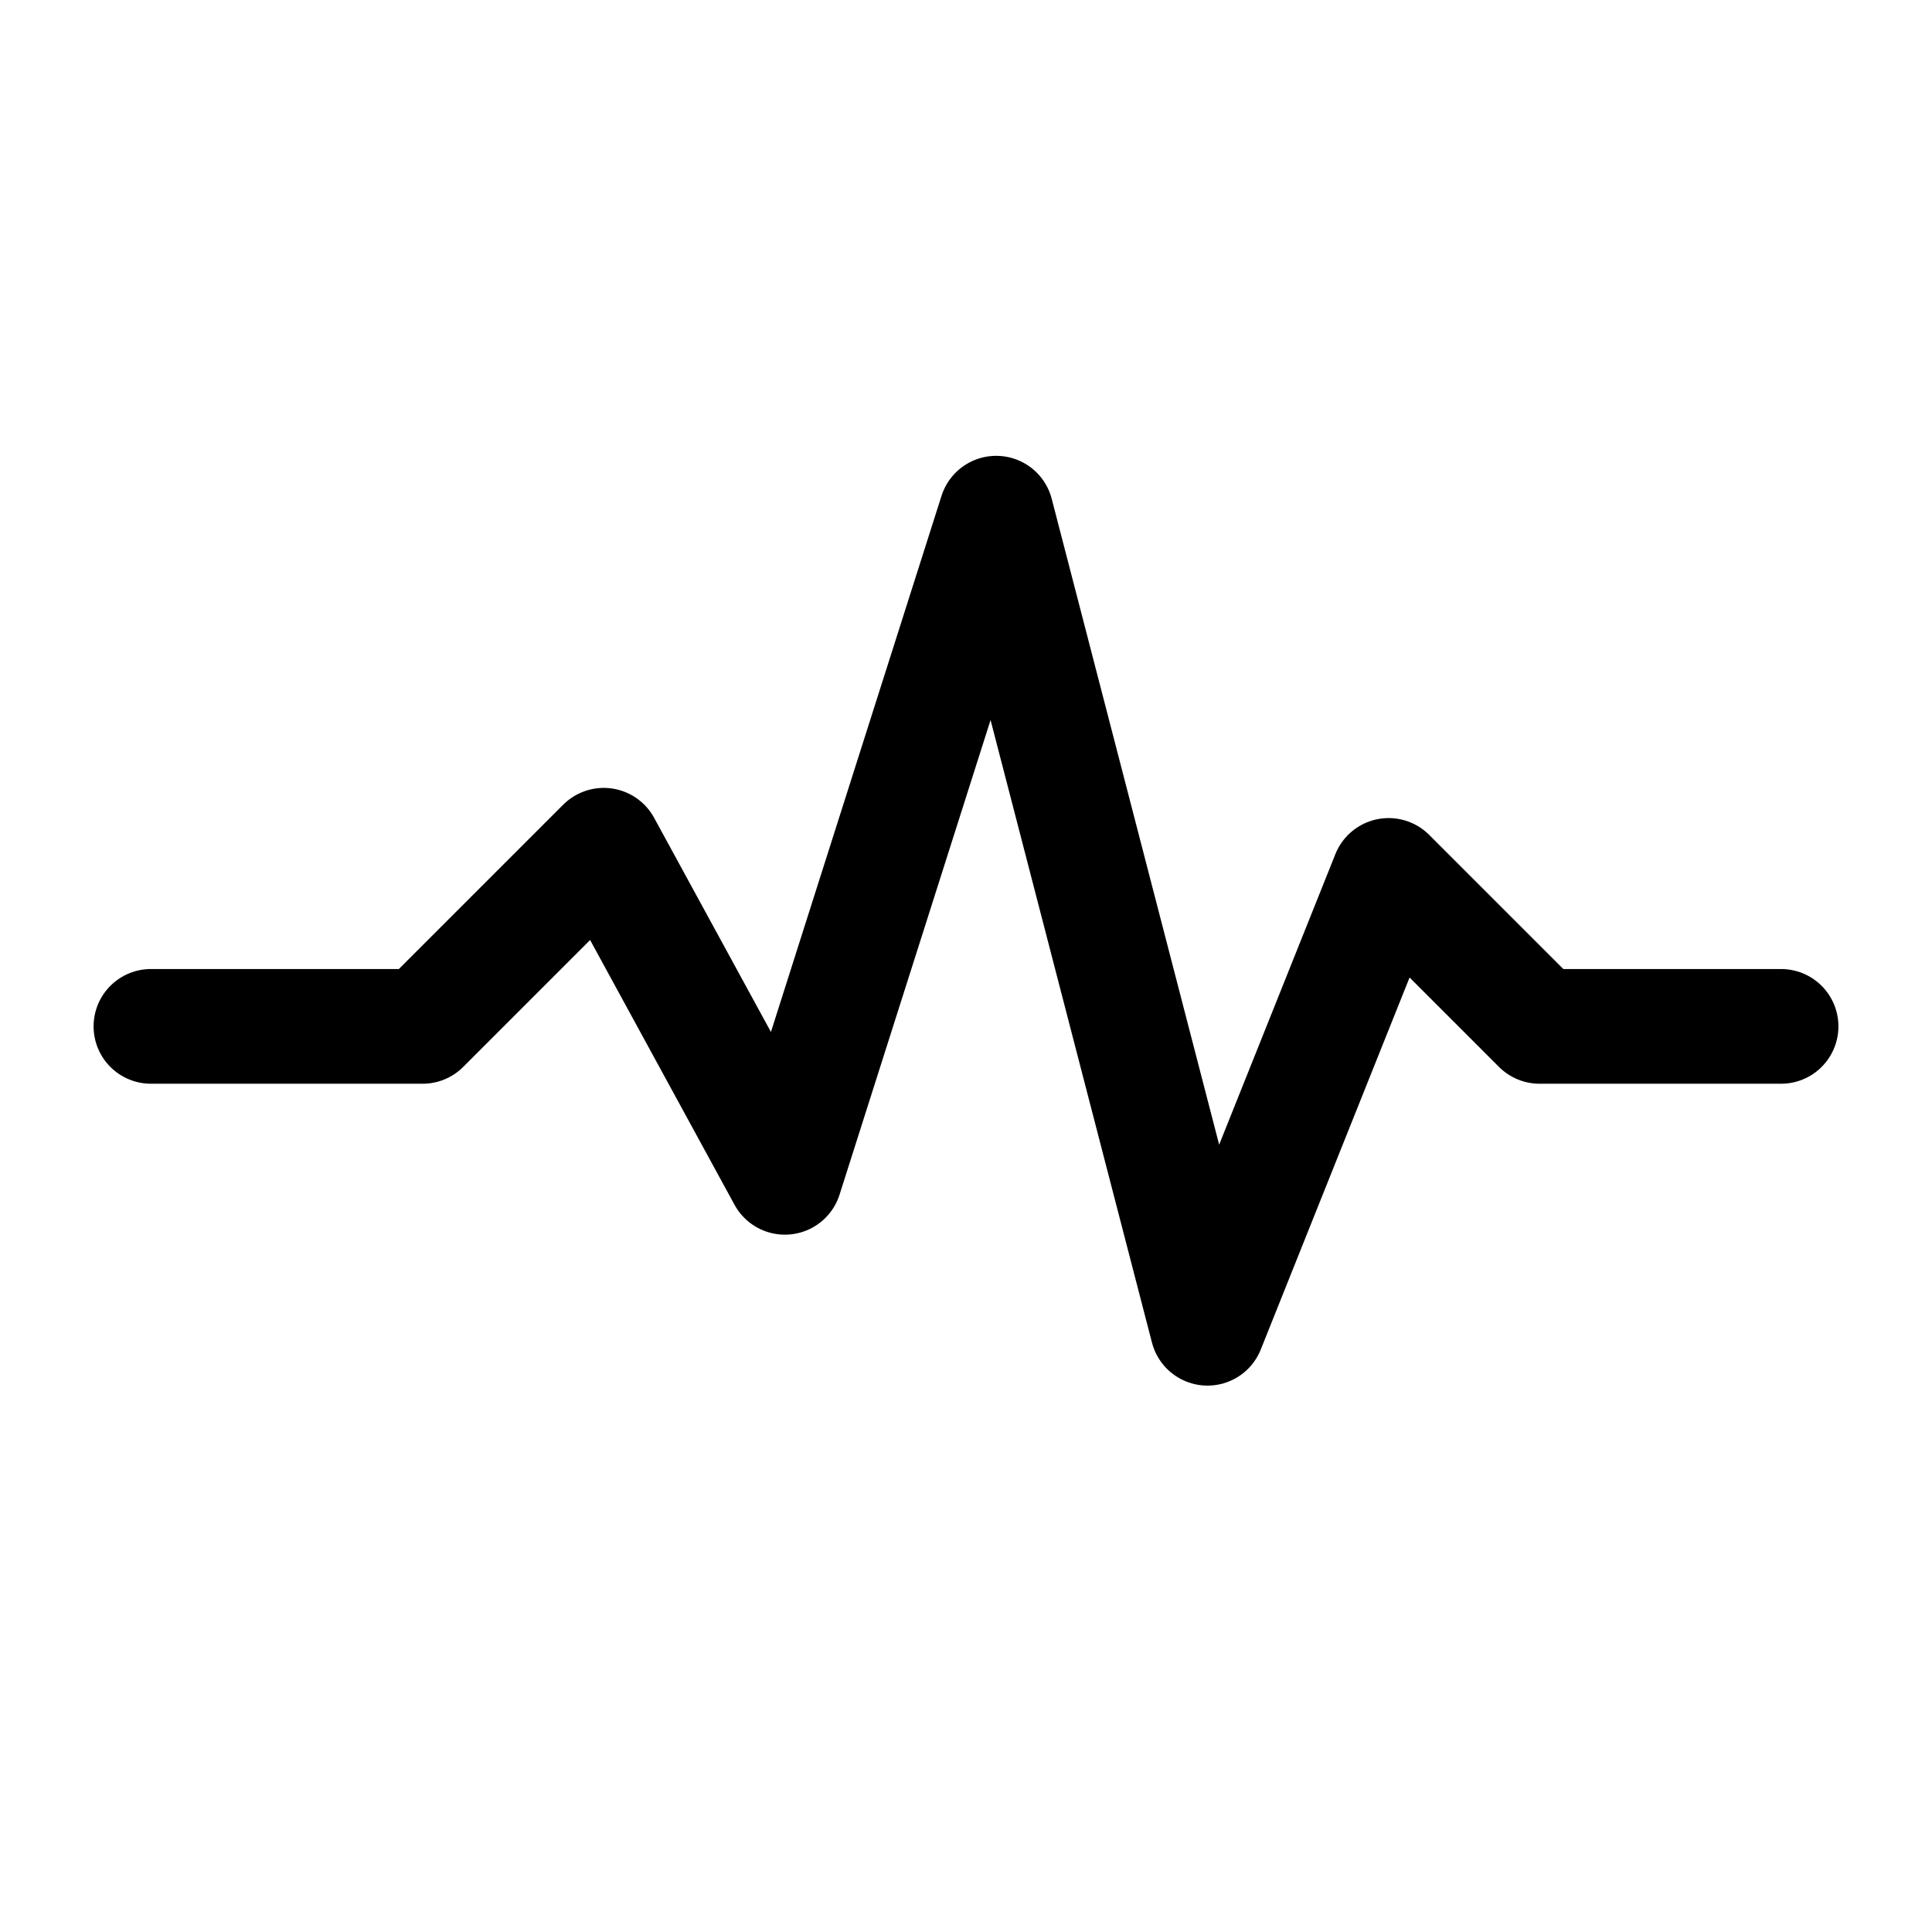
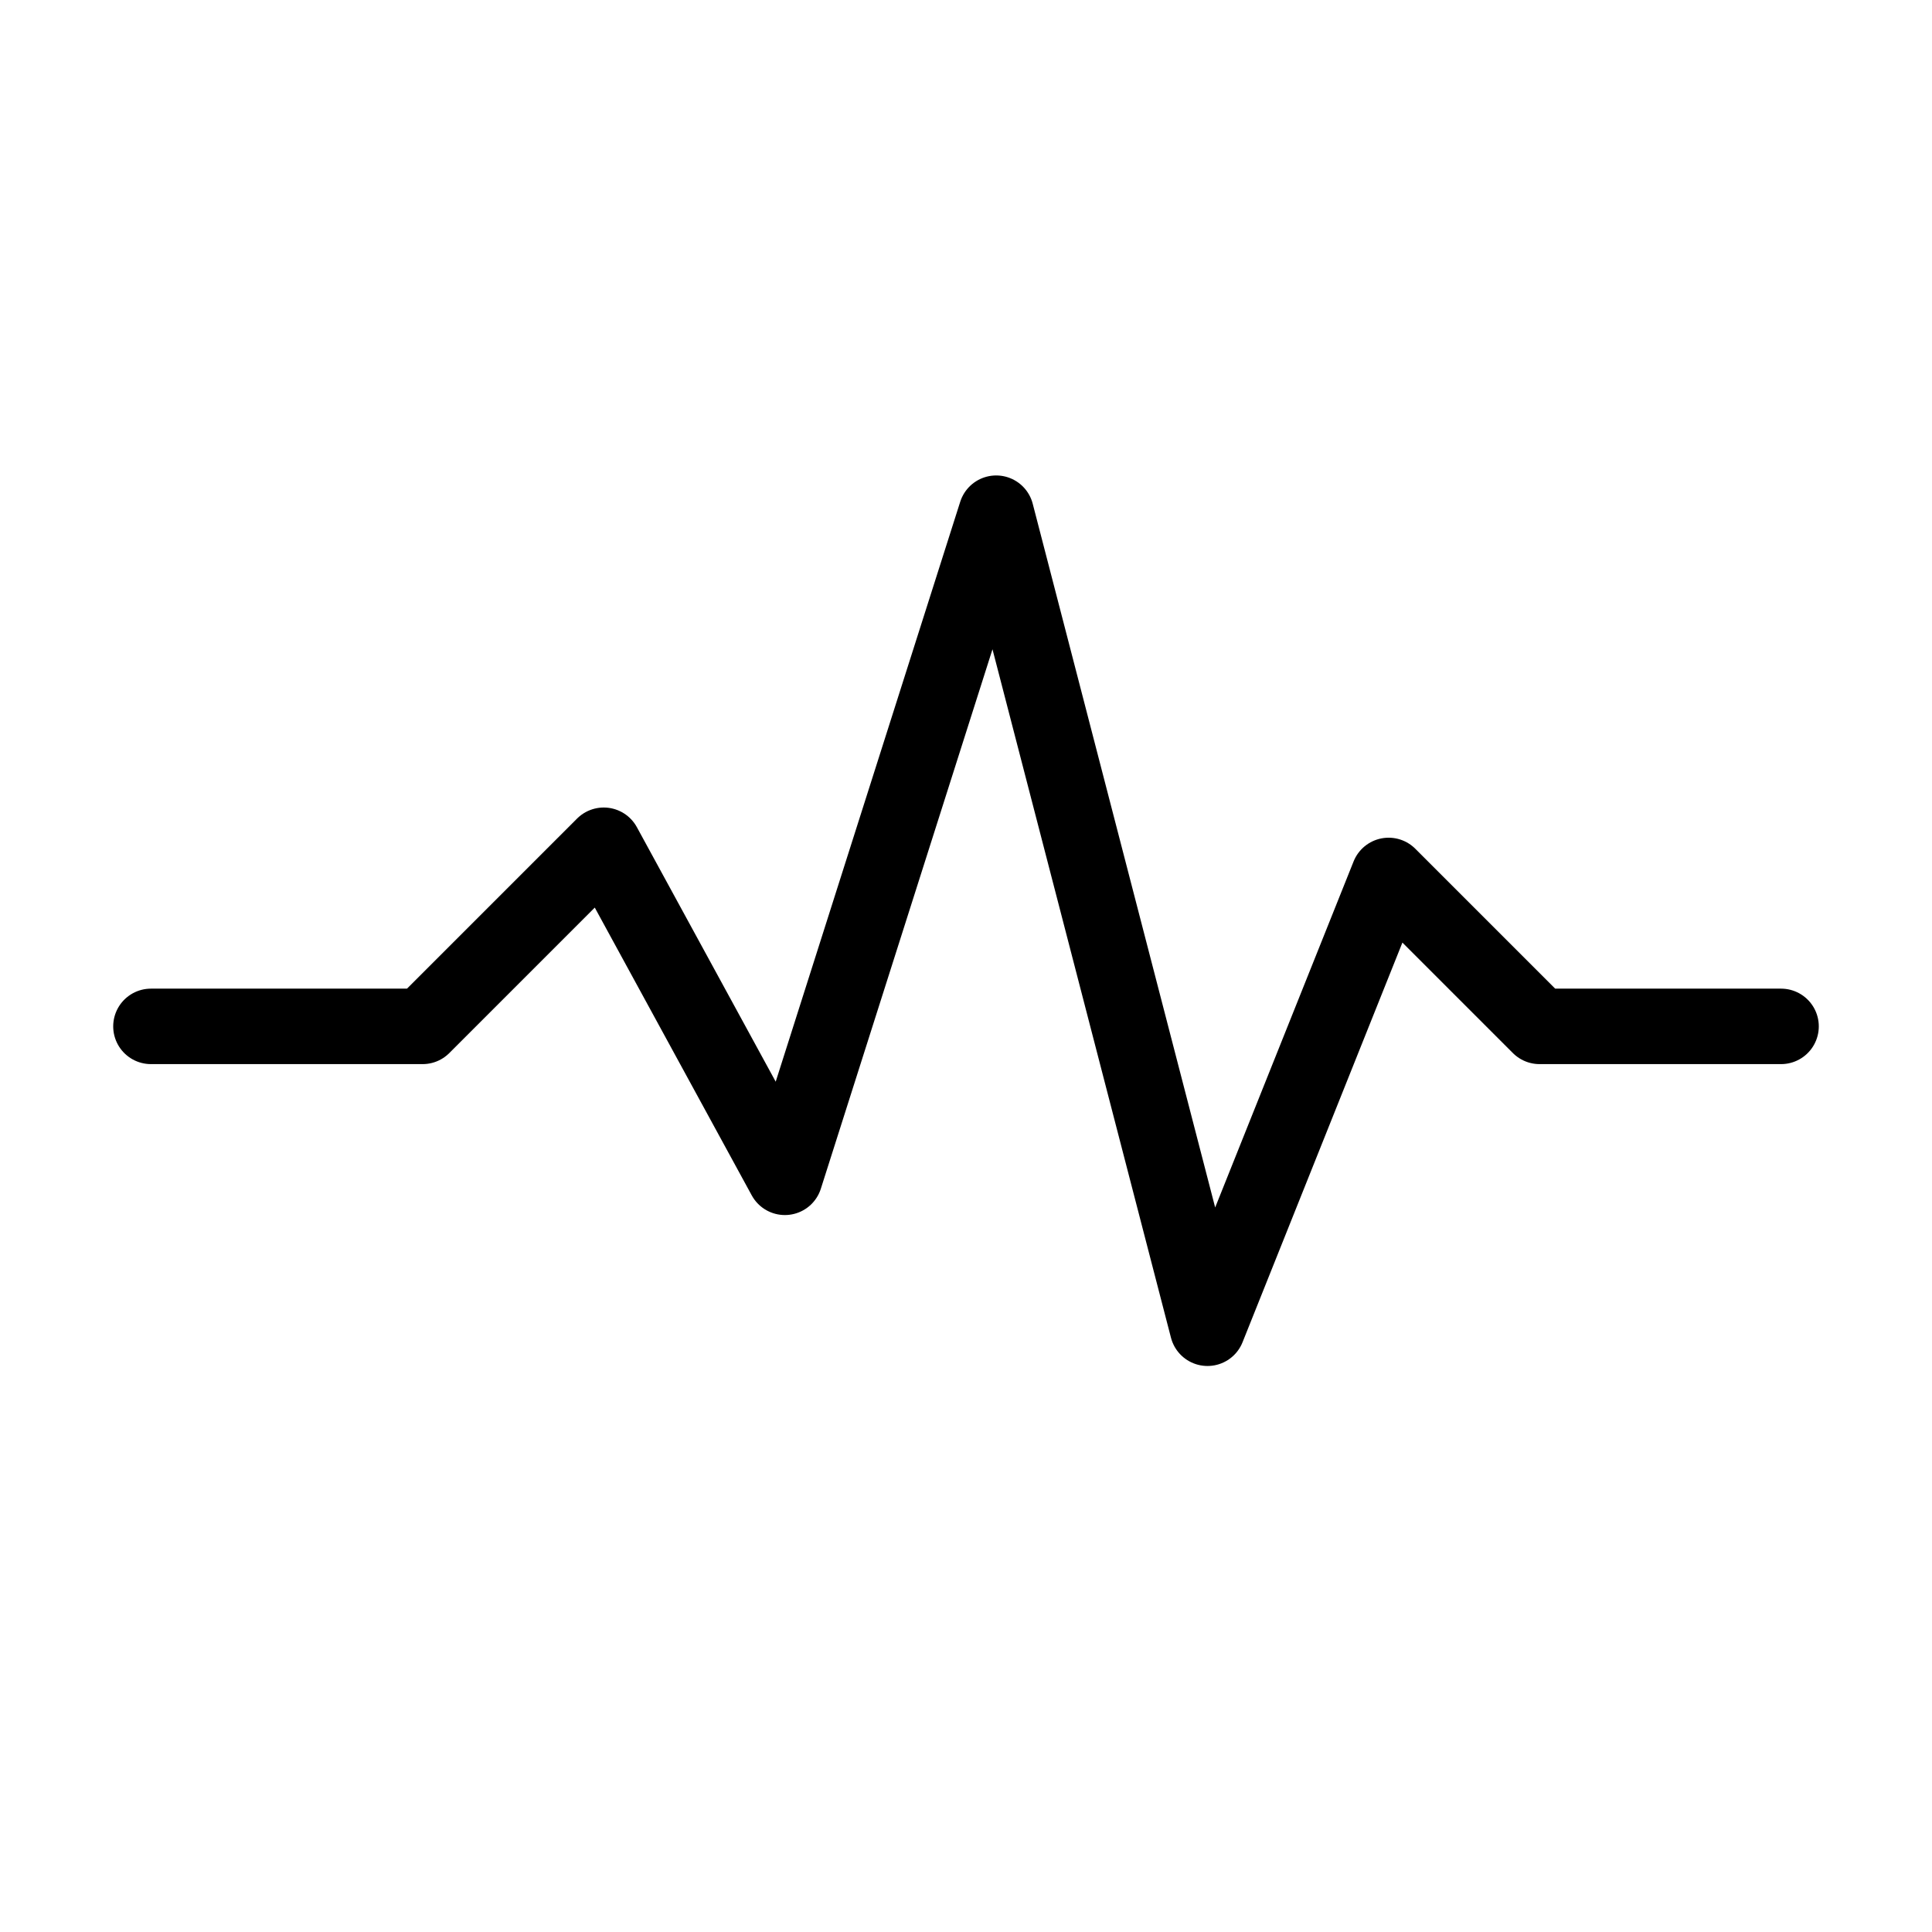
<svg xmlns="http://www.w3.org/2000/svg" viewBox="0 0 64 64" fill="none">
-   <path d="M5 34H14L20 28L26 39L33 17L40 44L46 29L51 34H59" stroke="#000" stroke-width="3.8" stroke-linecap="round" stroke-linejoin="round" />
+   <path d="M5 34H14L20 28L26 39L33 17L40 44L46 29L51 34H59" stroke="#000" stroke-width="2.5" stroke-linecap="round" stroke-linejoin="round" />
</svg>
